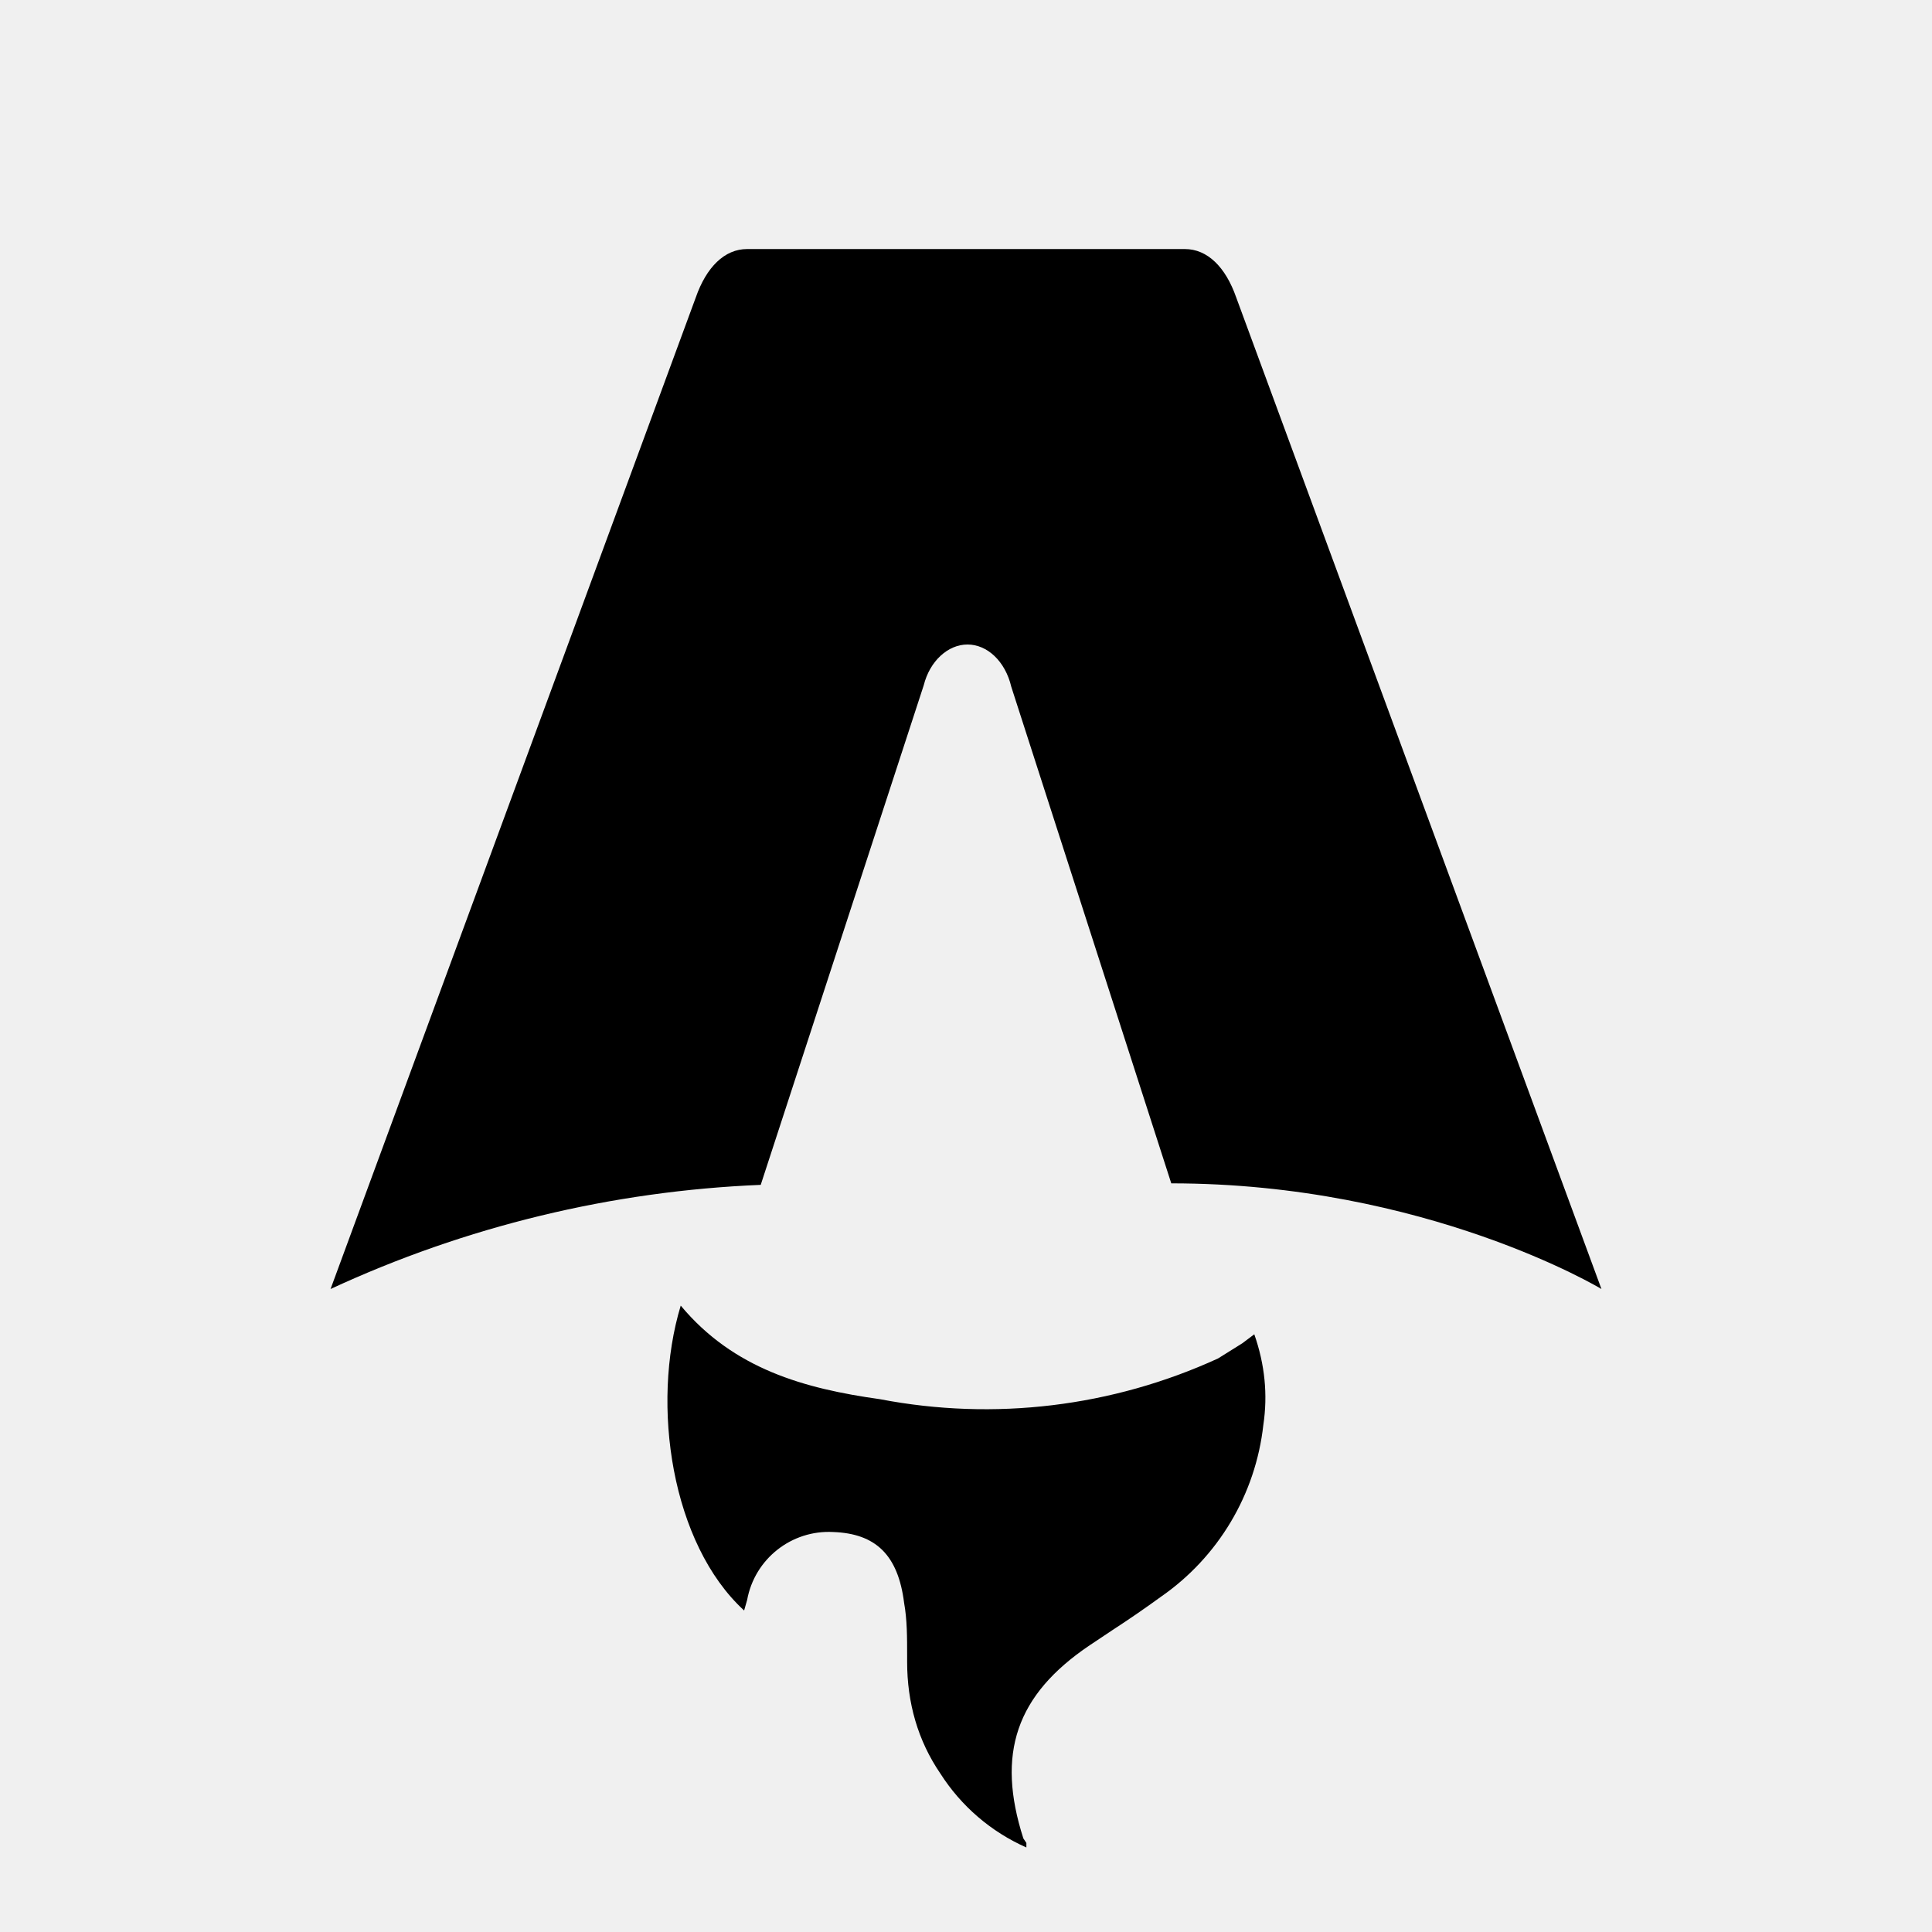
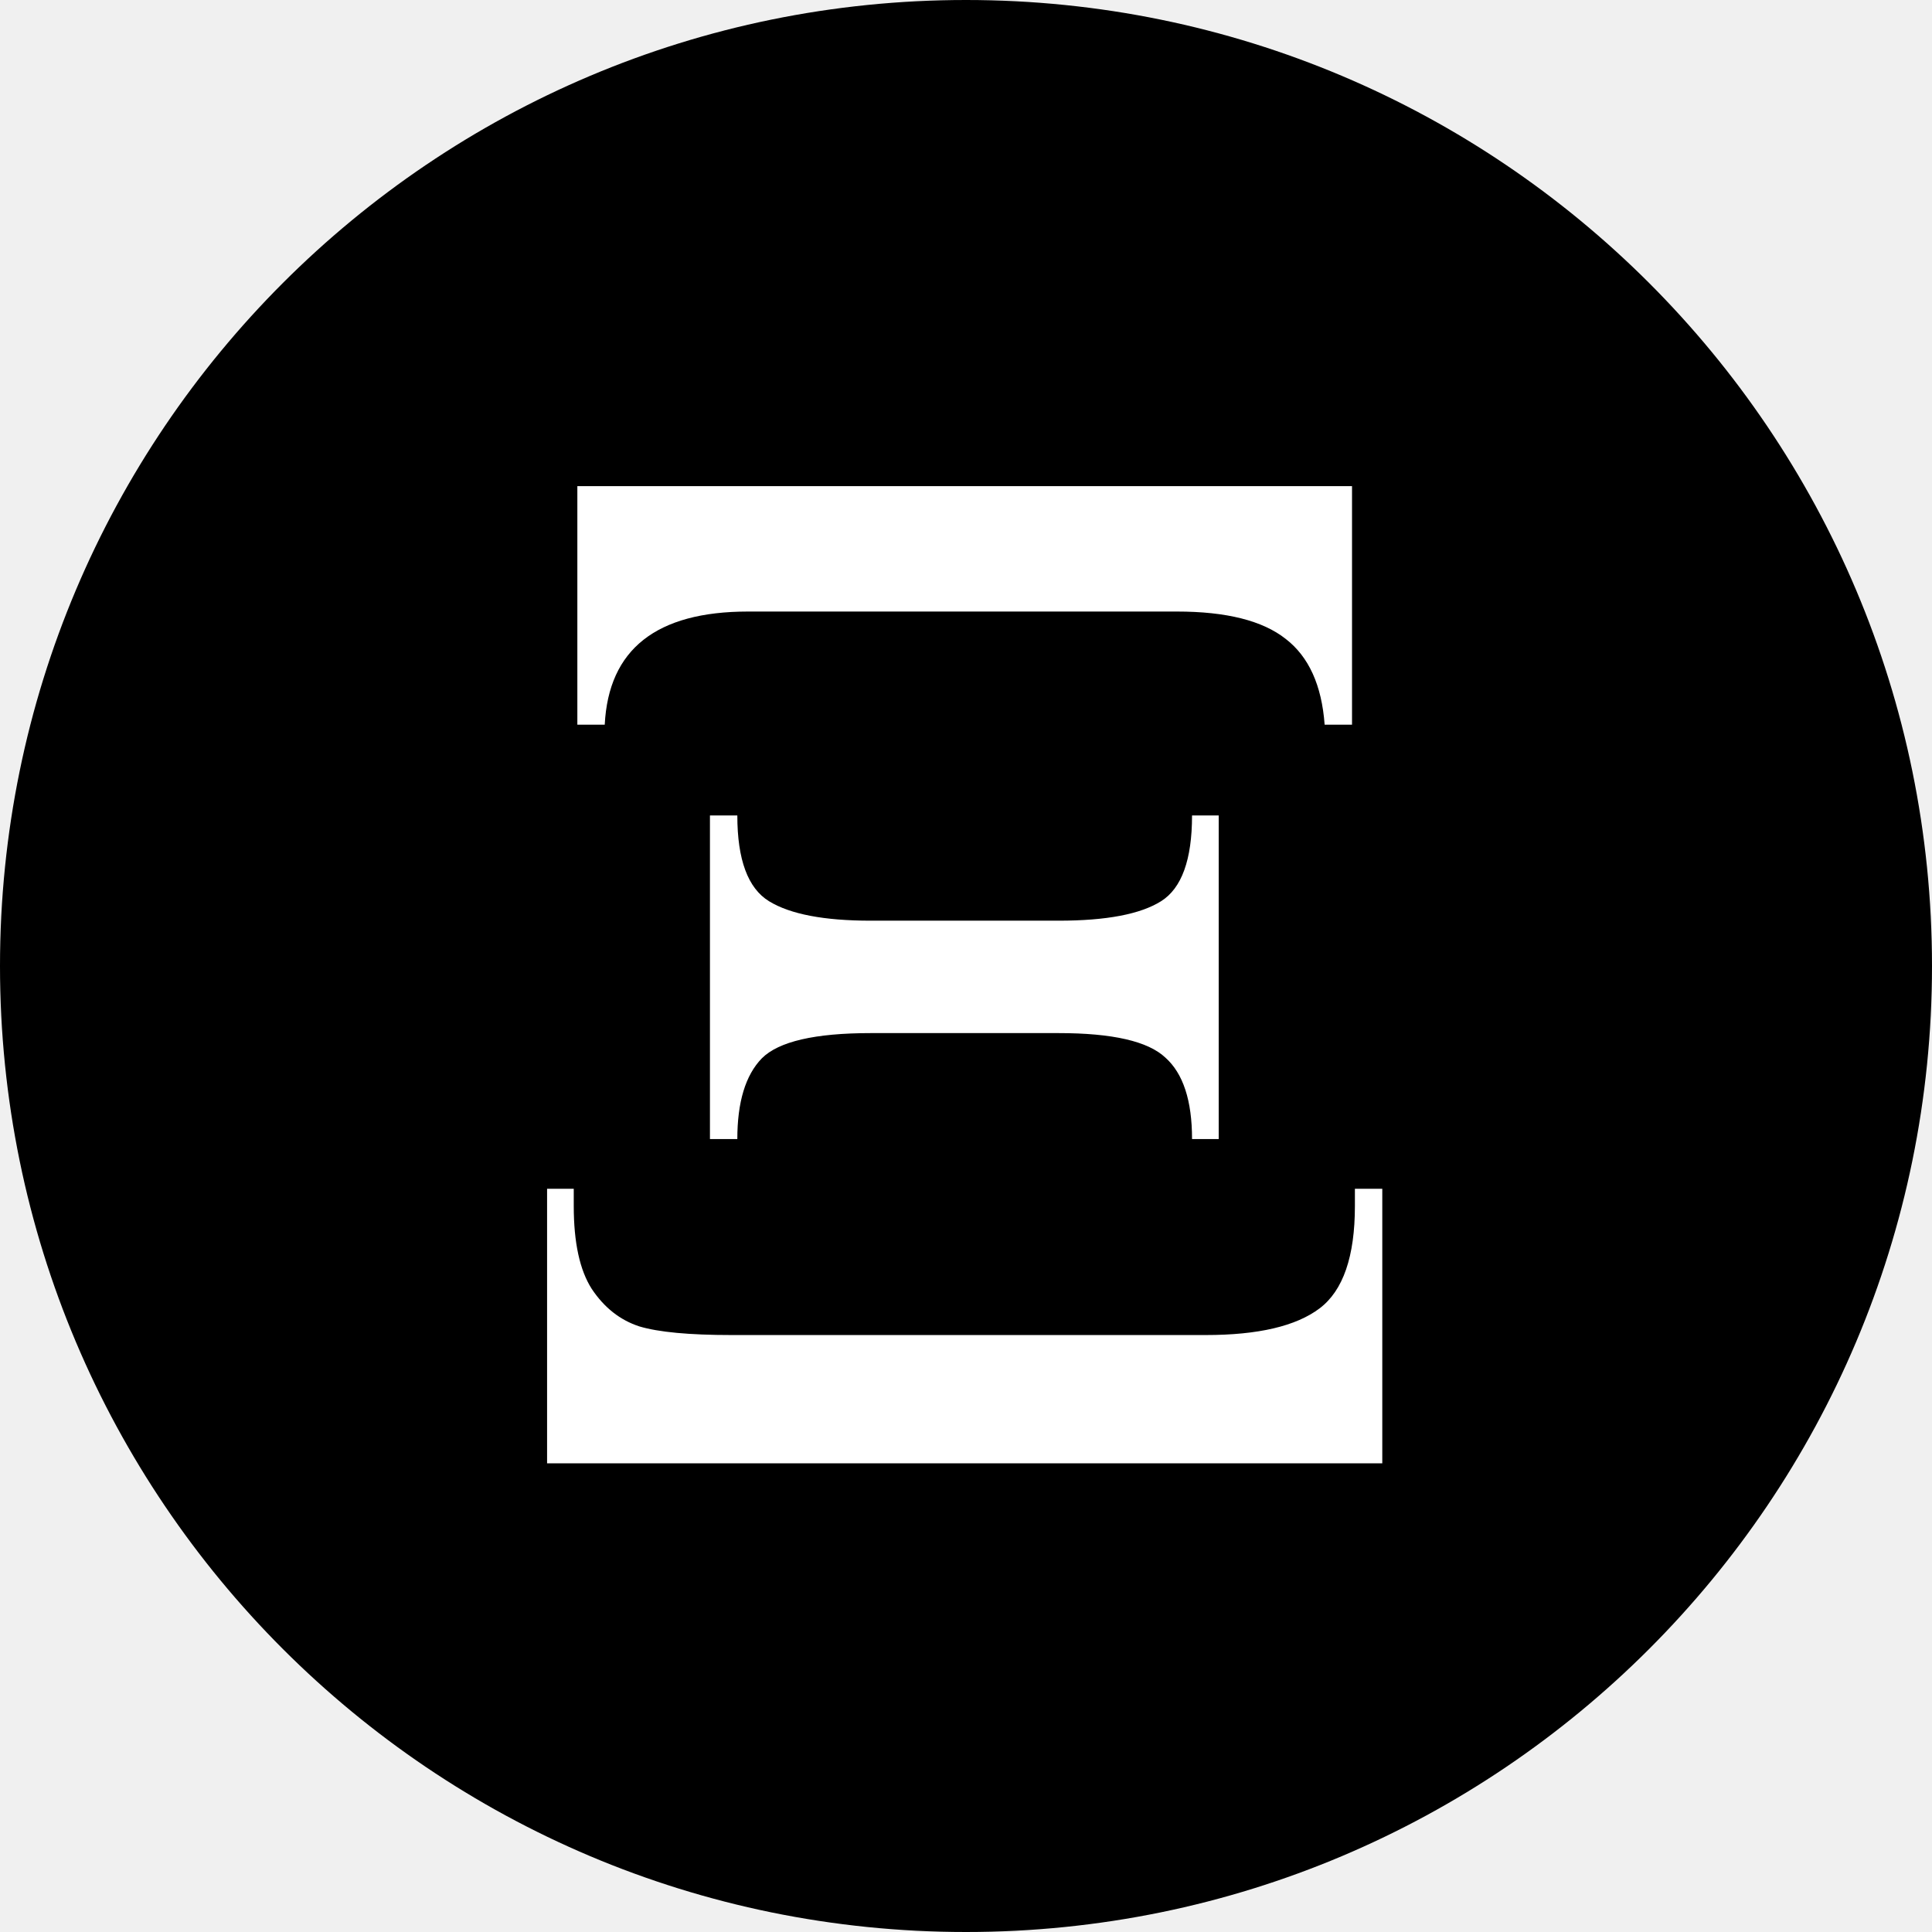
- <svg xmlns="http://www.w3.org/2000/svg" fill="none" viewBox="0 0 128 128">
-   <path d="M50.4 78.5a75.1 75.1 0 0 0-28.5 6.9l24.2-65.7c.7-2 1.9-3.2 3.4-3.2h29c1.5 0 2.7 1.2 3.4 3.2l24.2 65.7s-11.6-7-28.5-7L67 45.5c-.4-1.7-1.6-2.8-2.9-2.8-1.3 0-2.5 1.1-2.9 2.7L50.4 78.5Zm-1.1 28.2Zm-4.2-20.2c-2 6.6-.6 15.8 4.2 20.2a17.5 17.5 0 0 1 .2-.7 5.5 5.5 0 0 1 5.7-4.5c2.8.1 4.3 1.5 4.7 4.7.2 1.1.2 2.3.2 3.5v.4c0 2.7.7 5.2 2.2 7.4a13 13 0 0 0 5.7 4.9v-.3l-.2-.3c-1.8-5.6-.5-9.5 4.4-12.8l1.5-1a73 73 0 0 0 3.2-2.2 16 16 0 0 0 6.8-11.4c.3-2 .1-4-.6-6l-.8.6-1.6 1a37 37 0 0 1-22.4 2.7c-5-.7-9.7-2-13.2-6.2Z" />
-   <style>
-         path { fill: #000; }
-         @media (prefers-color-scheme: dark) {
-             path { fill: #FFF; }
-         }
-     </style>
+ <svg xmlns="http://www.w3.org/2000/svg" width="1080" height="1080" viewBox="0 0 1080 1080" fill="none">
+   <rect width="1080" height="1080" rx="540" fill="black" />
+   <path d="M322.743 271.76H755.787V405.097H740.479C738.868 383.076 731.617 367.097 718.727 357.16C705.836 346.955 685.56 341.853 657.899 341.853H418.214C366.92 341.853 340.199 362.934 338.05 405.097H322.743V271.76ZM396.864 455.854H412.171C412.171 480.561 418.08 496.54 429.896 503.791C441.712 511.042 460.646 514.667 486.695 514.667H591.834C618.421 514.667 637.489 511.042 649.037 503.791C660.584 496.54 666.358 480.561 666.358 455.854H681.263V636.726H666.358C666.358 615.241 661.39 600.068 651.454 591.206C641.786 582.075 621.913 577.509 591.834 577.509H486.695C455.543 577.509 435.267 582.209 425.868 591.608C416.737 601.008 412.171 616.047 412.171 636.726H396.864V455.854ZM305.824 664.521H320.729V674.189C320.729 694.599 324.085 710.041 330.799 720.515C337.782 730.988 346.644 737.971 357.386 741.462C368.128 744.685 385.316 746.296 408.949 746.296H674.012C703.285 746.296 724.5 741.328 737.66 731.391C750.819 721.455 757.398 702.387 757.398 674.189V664.521H772.706V818H305.824V664.521Z" fill="white" />
</svg>
